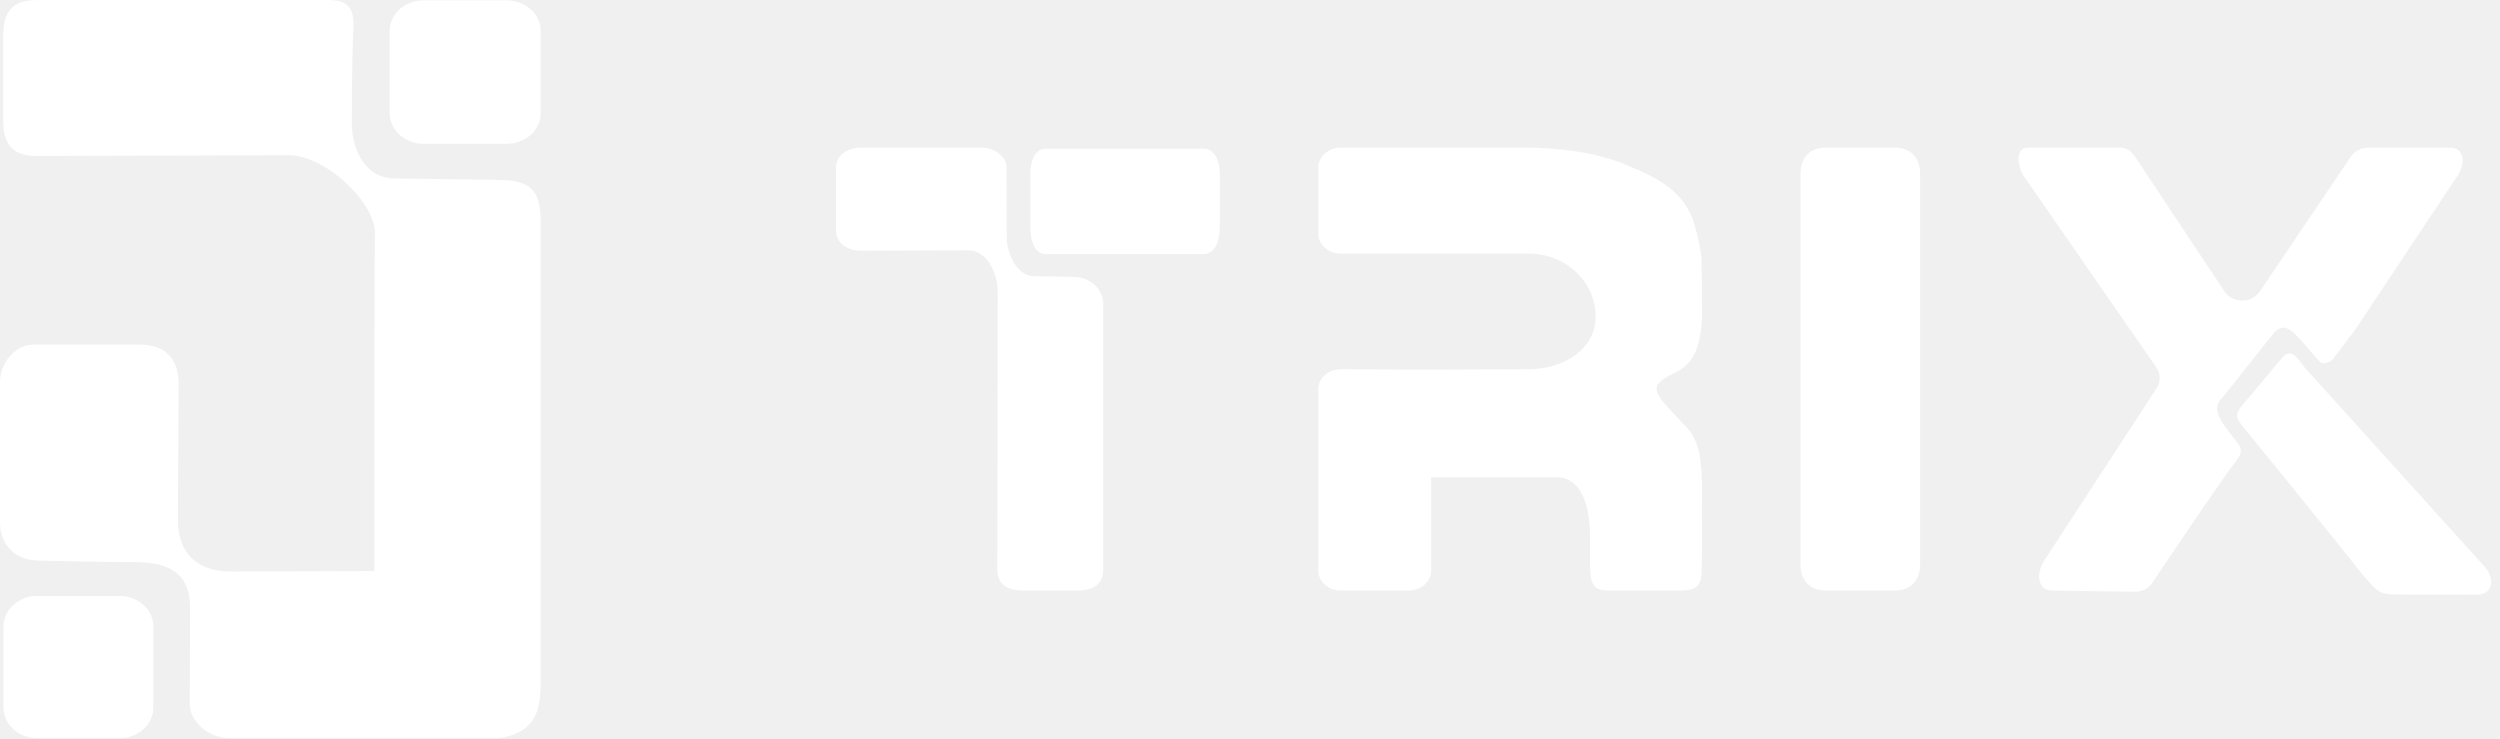
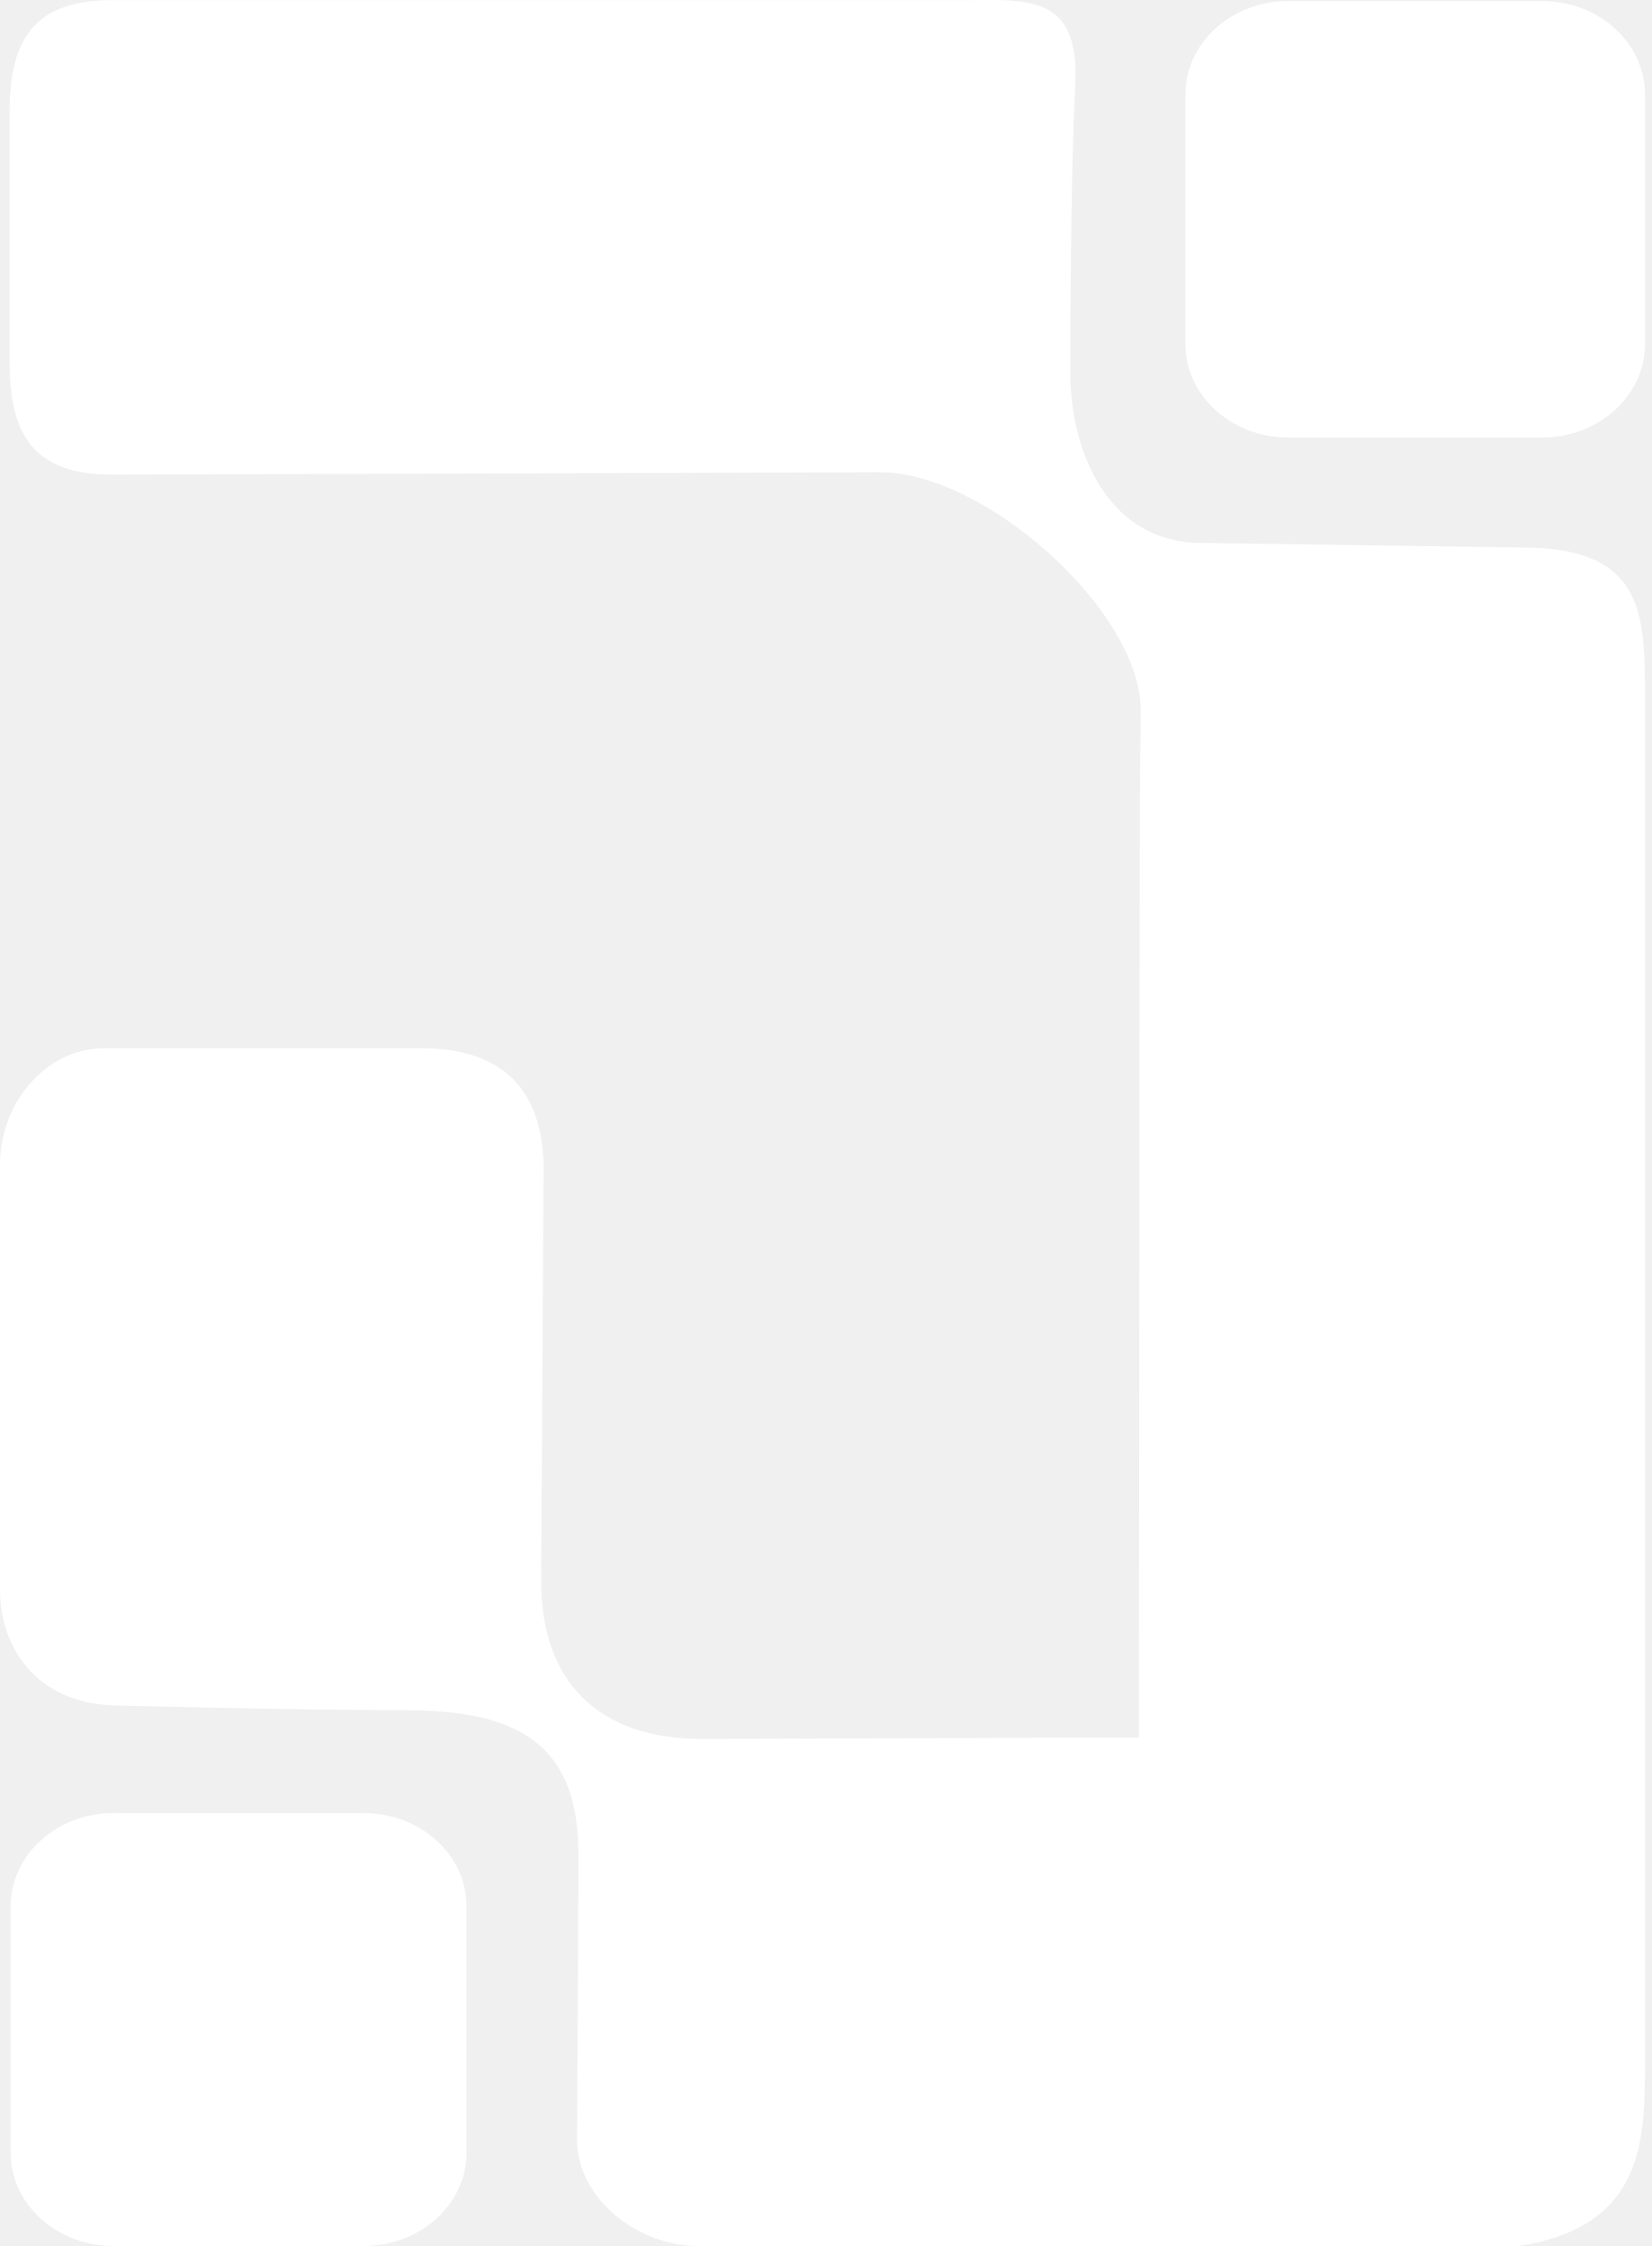
- <svg xmlns="http://www.w3.org/2000/svg" width="254" height="75" viewBox="0 0 254 75" fill="none">
-   <path fill-rule="evenodd" clip-rule="evenodd" d="M38.031 58.018L23.446 58.067C19.936 58.067 18.072 56.117 18.072 52.798L18.154 38.867C18.072 36.168 16.565 35.005 14.069 35.005H3.468C1.511 35.005 -0 36.867 -0 38.867V53.09C-0 54.934 1.141 56.873 3.838 56.952C3.838 56.952 9.841 57.106 13.463 57.106C17.085 57.106 19.316 58.067 19.316 61.9C19.316 65.733 19.273 69.515 19.273 71.457C19.273 73.398 21.27 75 23.323 75H50.726C54.934 74.34 54.934 71.457 54.934 68.807V23.313C54.934 20.538 54.934 18.285 50.849 18.285L40.114 18.131C37.111 18.131 35.74 15.243 35.74 12.404C35.74 12.404 35.74 5.921 35.907 2.848C36.074 -0.226 34.28 0.004 32.226 0.004H3.752C1.178 0.004 0.321 1.28 0.321 3.713V12.139C0.321 14.572 1.178 15.848 3.752 15.848L29.391 15.771C32.903 15.771 38.094 20.402 38.094 23.721L38.063 26.941L38.031 58.018ZM39.588 3.152V11.492C39.588 13.212 41.127 14.608 43.024 14.608H51.498C53.395 14.608 54.934 13.212 54.934 11.492V3.152C54.934 1.432 53.395 0.036 51.498 0.036H43.024C41.127 0.036 39.588 1.432 39.588 3.152Z" fill="white" />
-   <path d="M0.355 71.884V63.66C0.355 61.94 1.895 60.544 3.791 60.544H12.143C14.039 60.544 15.579 61.94 15.579 63.66V71.884C15.579 73.604 14.039 75 12.143 75H3.791C1.895 75 0.355 73.604 0.355 71.884Z" fill="white" />
-   <path fill-rule="evenodd" clip-rule="evenodd" d="M98.379 25.433L87.545 25.475C86.104 25.475 84.934 24.739 84.934 23.399V17.076C84.934 15.736 86.104 15 87.545 15H99.787C100.937 15 102.262 15.882 102.262 16.951C102.262 18.02 102.283 24.19 102.283 24.19C102.283 25.753 103.35 28.052 105.032 28.052L109.115 28.137C110.758 28.137 112.092 29.377 112.092 30.905V57.818C112.092 59.345 111.102 60 109.459 60H103.956C102.313 60 101.323 59.345 101.323 57.818L101.369 29.67C101.369 27.843 100.345 25.433 98.379 25.433Z" fill="white" />
-   <path fill-rule="evenodd" clip-rule="evenodd" d="M123.934 17.797C123.934 16.074 123.277 15.113 122.299 15.113H106.243C105.265 15.113 104.683 16.074 104.683 17.797V23.027C104.683 24.75 105.265 25.822 106.243 25.822H122.299C123.277 25.822 123.934 24.75 123.934 23.027V17.797Z" fill="white" />
-   <path fill-rule="evenodd" clip-rule="evenodd" d="M169.149 38.422C167.495 39.516 168.332 40.237 171.443 43.508C173.437 45.605 172.79 50.16 172.934 53.455C172.929 55.013 172.934 56.48 172.892 57.991C172.87 59.106 172.662 59.999 170.837 59.999C168.925 60 165.07 60 163.417 60C162.037 59.999 161.55 59.49 161.55 57.54V54.617C161.55 50.082 159.915 48.498 158.252 48.498C153.525 48.498 150.229 48.498 145.409 48.498V57.956C145.409 58.498 145.168 59.018 144.739 59.401C144.311 59.785 143.729 60 143.123 60H136.22C135.613 60 135.033 59.785 134.604 59.401C134.175 59.018 133.934 58.498 133.934 57.956V39.555C133.934 39.01 134.178 38.488 134.61 38.104C135.043 37.72 135.629 37.507 136.239 37.511L144.751 37.562C144.751 37.562 152.793 37.516 155.259 37.516C158.896 37.516 162.115 35.447 162.115 32.193C162.115 28.695 159.178 25.765 155.267 25.765H136.22C135.613 25.765 135.033 25.55 134.604 25.166C134.175 24.783 133.934 24.263 133.934 23.721V17.044C133.934 16.502 134.175 15.982 134.604 15.598C135.033 15.215 135.613 15 136.22 15L154.577 15C158.769 15 162.225 15.546 164.945 16.638C168.305 18 170.801 19.265 171.976 22.247C172.346 23.337 172.7 24.791 172.864 26.184C172.903 26.653 172.941 31.668 172.923 32.159C172.719 37.511 170.525 37.511 169.149 38.422Z" fill="white" />
-   <path d="M182.934 17.657C182.934 16.189 183.742 15 185.487 15C187.282 15 190.736 15 192.53 15C194.276 15 195.084 16.189 195.084 17.657C195.084 25.688 195.084 49.312 195.084 57.343C195.084 58.811 194.276 60 192.53 60C190.736 60 187.282 60 185.487 60C183.742 60 182.934 58.811 182.934 57.343C182.934 49.312 182.934 25.688 182.934 17.657Z" fill="white" />
-   <path fill-rule="evenodd" clip-rule="evenodd" d="M243.047 60.393C241.585 60.356 241.279 59.738 240.25 58.638C236.919 54.42 228.535 44.153 228.535 44.153C226.867 42.143 226.911 42.204 228.45 40.429L231.845 36.366C232.776 35.314 233.308 36.256 234.212 37.403L252.547 57.7C253.519 58.932 253.223 60.472 251.54 60.429C249.922 60.388 244.601 60.433 243.047 60.393Z" fill="white" />
-   <path fill-rule="evenodd" clip-rule="evenodd" d="M227.474 45.201C227.736 45.588 227.722 46.105 227.437 46.476C225.423 49.108 218.616 59.304 218.616 59.304C218.211 59.829 217.555 60.135 216.861 60.122L208.482 60C206.99 59.972 206.805 58.202 207.768 56.847L219.081 39.487C219.559 38.815 219.546 37.939 219.048 37.281L205.753 18.085C204.951 17.026 204.679 15 206.029 15H215.353C216.052 15 216.483 15.322 216.875 15.86L226.06 29.684C226.896 30.83 228.747 30.821 229.567 29.661L238.862 15.883C239.252 15.332 239.913 15 240.623 15H248.919C250.455 15 250.565 16.73 249.523 18.093L239.343 33.418C239.342 33.42 237.853 35.393 237.04 36.47C236.769 36.83 236.01 37.086 235.701 36.761C233.544 34.476 232.471 32.374 231.125 33.71C229.877 35.216 226.912 39.057 225.653 40.561C224.439 41.8 226.333 43.587 227.474 45.201Z" fill="white" />
+ <svg xmlns="http://www.w3.org/2000/svg" width="25" height="34" viewBox="0 0 25 34" fill="none">
+   <path fill-rule="evenodd" clip-rule="evenodd" d="M17.241 26.302L10.629 26.324C9.038 26.324 8.193 25.439 8.193 23.935L8.23 17.62C8.193 16.396 7.51 15.869 6.378 15.869H1.573C0.685 15.869 0 16.713 0 17.62V24.067C0 24.903 0.518 25.783 1.74 25.818C1.74 25.818 4.462 25.888 6.104 25.888C7.746 25.888 8.757 26.324 8.757 28.061C8.757 29.799 8.737 31.514 8.737 32.394C8.737 33.274 9.643 34 10.574 34H22.996C24.904 33.701 24.904 32.394 24.904 31.192V10.568C24.904 9.311 24.904 8.289 23.052 8.289L18.185 8.219C16.824 8.219 16.203 6.91 16.203 5.623C16.203 5.623 16.203 2.684 16.278 1.291C16.354 -0.102 15.54 0.002 14.61 0.002H1.701C0.534 0.002 0.146 0.58 0.146 1.683V5.503C0.146 6.606 0.534 7.185 1.701 7.185L13.324 7.149C14.916 7.149 17.27 9.249 17.27 10.754L17.255 12.213L17.241 26.302ZM17.947 1.429V5.21C17.947 5.99 18.645 6.623 19.504 6.623H23.346C24.206 6.623 24.904 5.99 24.904 5.21V1.429C24.904 0.649 24.206 0.016 23.346 0.016H19.504C18.645 0.016 17.947 0.649 17.947 1.429Z" fill="white" />
+   <path d="M0.161 32.587V28.859C0.161 28.079 0.859 27.446 1.719 27.446H5.505C6.365 27.446 7.063 28.079 7.063 28.859V32.587C7.063 33.367 6.365 34 5.505 34H1.719C0.859 34 0.161 33.367 0.161 32.587Z" fill="white" />
</svg>
